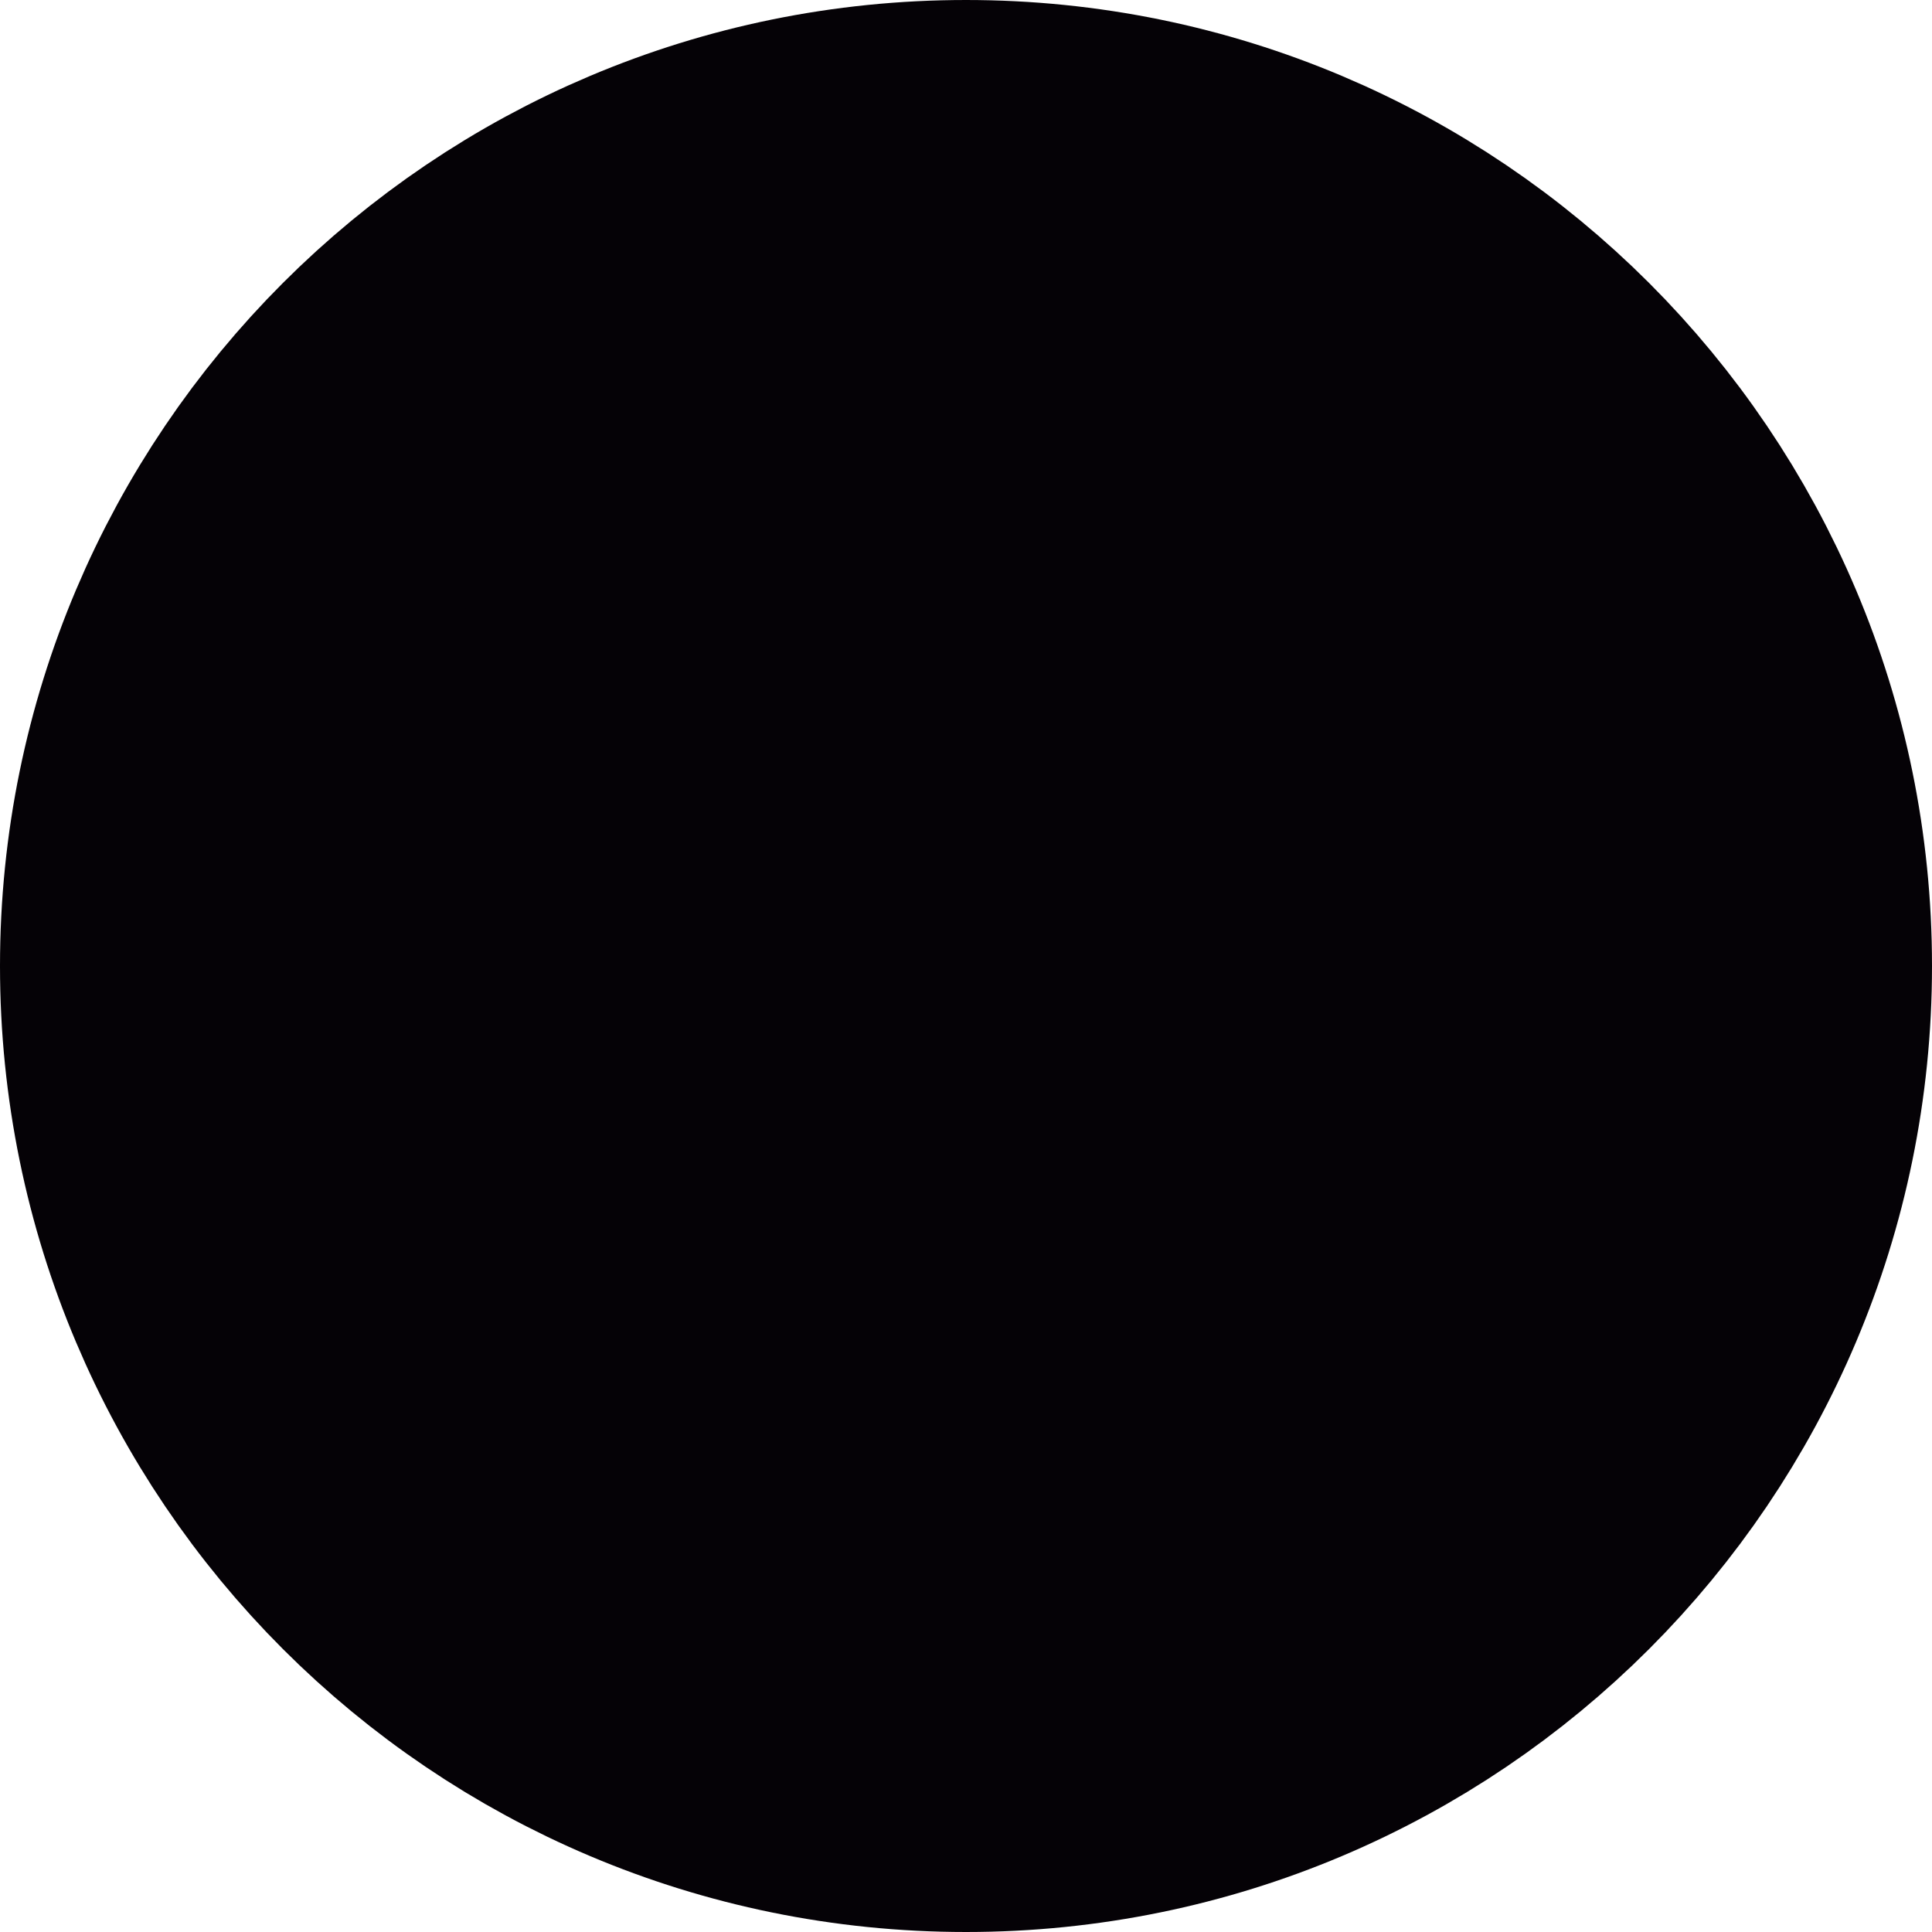
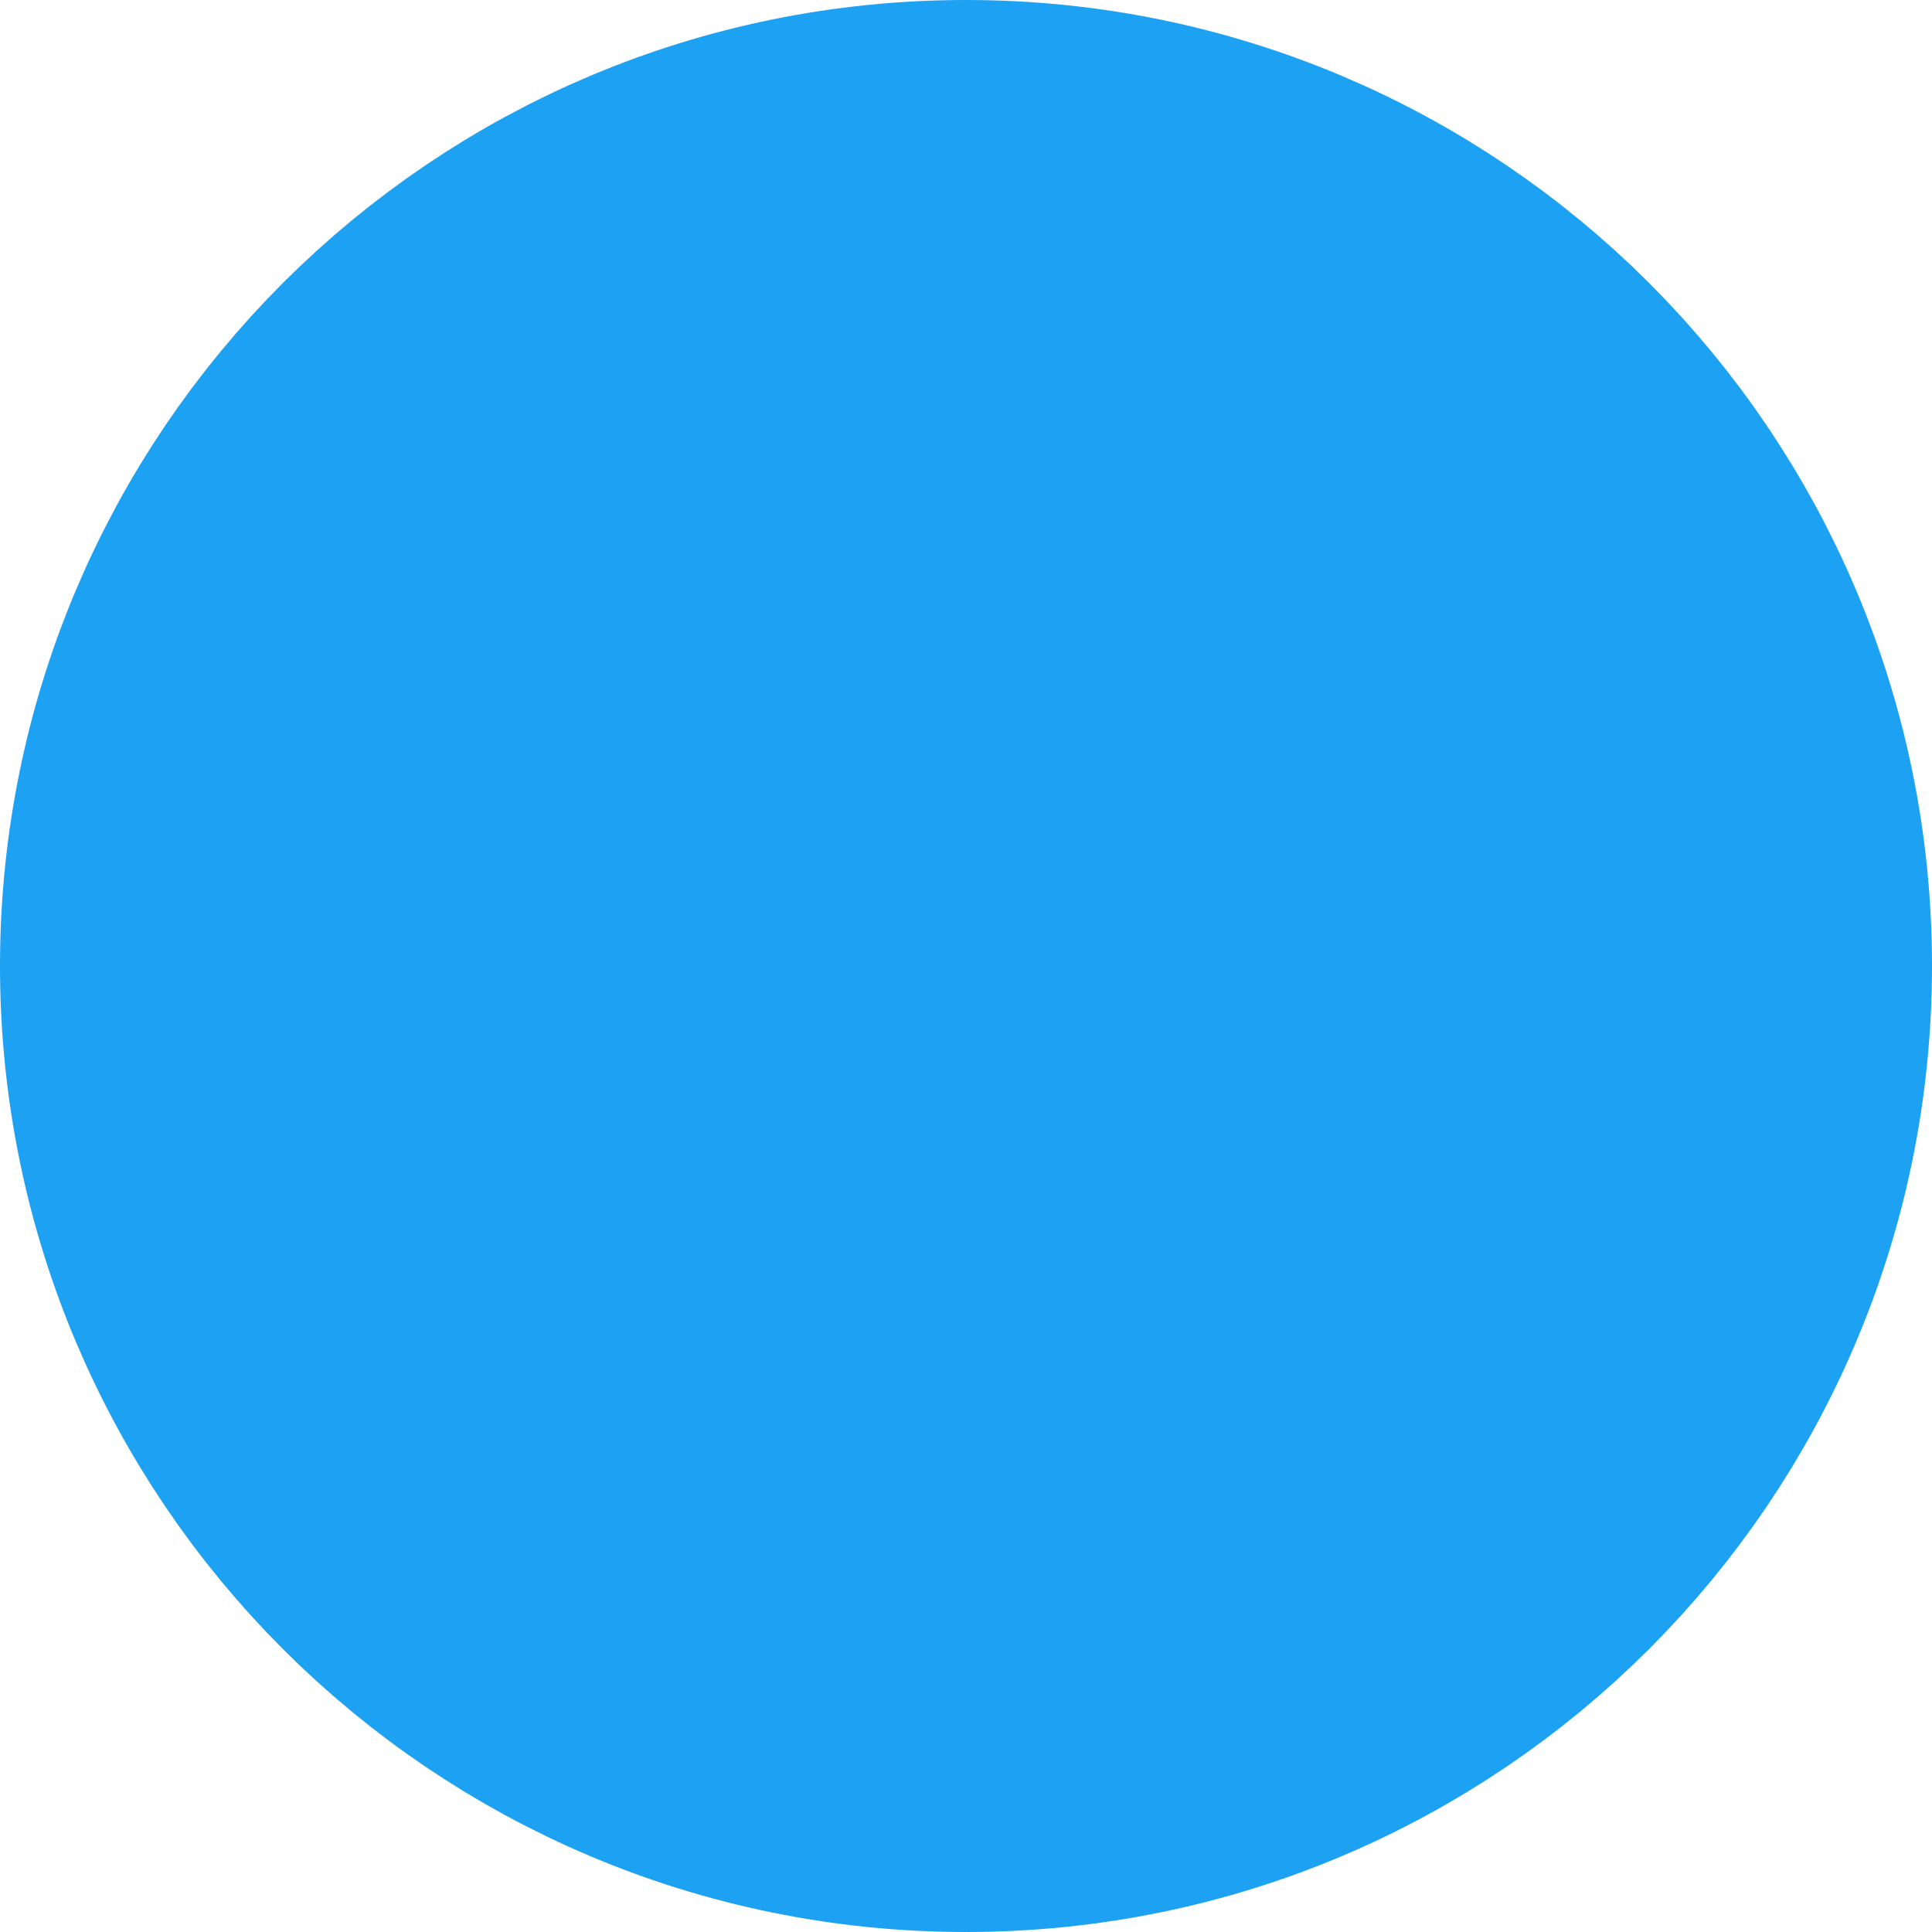
<svg xmlns="http://www.w3.org/2000/svg" preserveAspectRatio="xMidYMid" width="11" height="11" viewBox="0 0 11 11">
  <defs>
    <style>
      .cls-1 {
-         fill: #050206;
-         stroke: #050206;
+         fill: #1DA1F2;
+         stroke: #1DA1F2;
        stroke-width: 2px;
      }
    </style>
  </defs>
  <circle cx="5.5" cy="5.5" r="4.5" class="cls-1" />
</svg>
